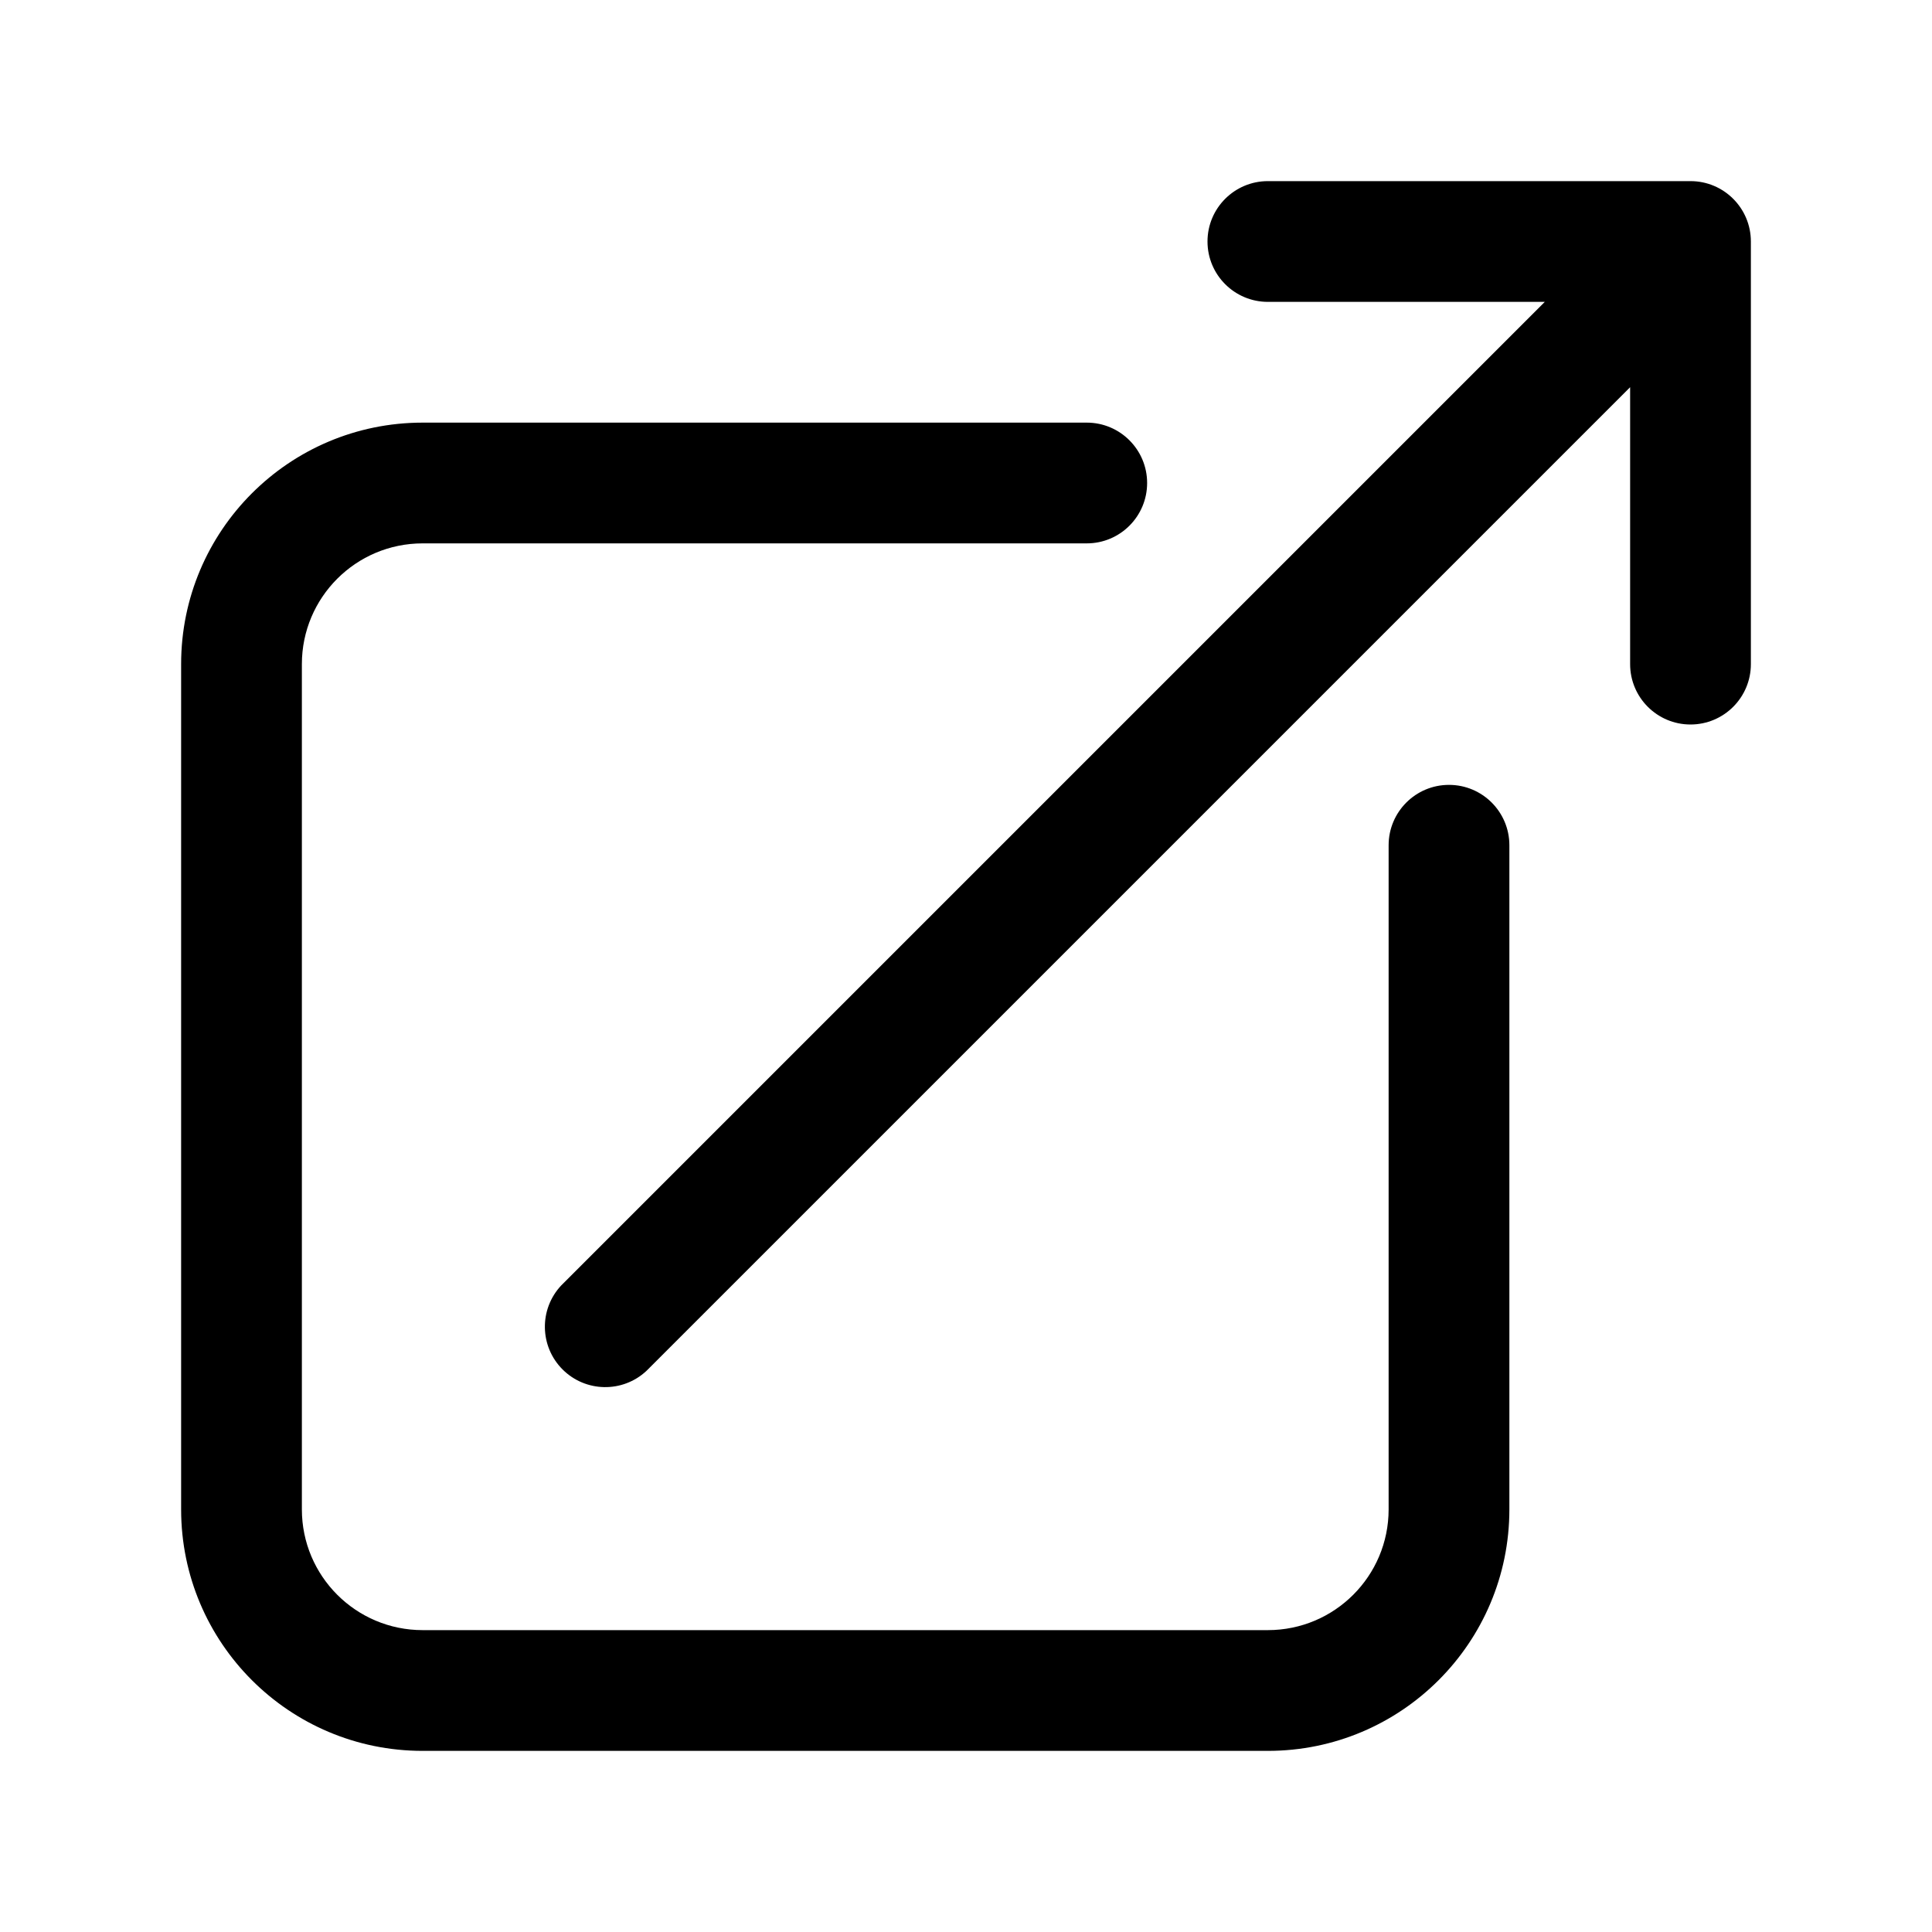
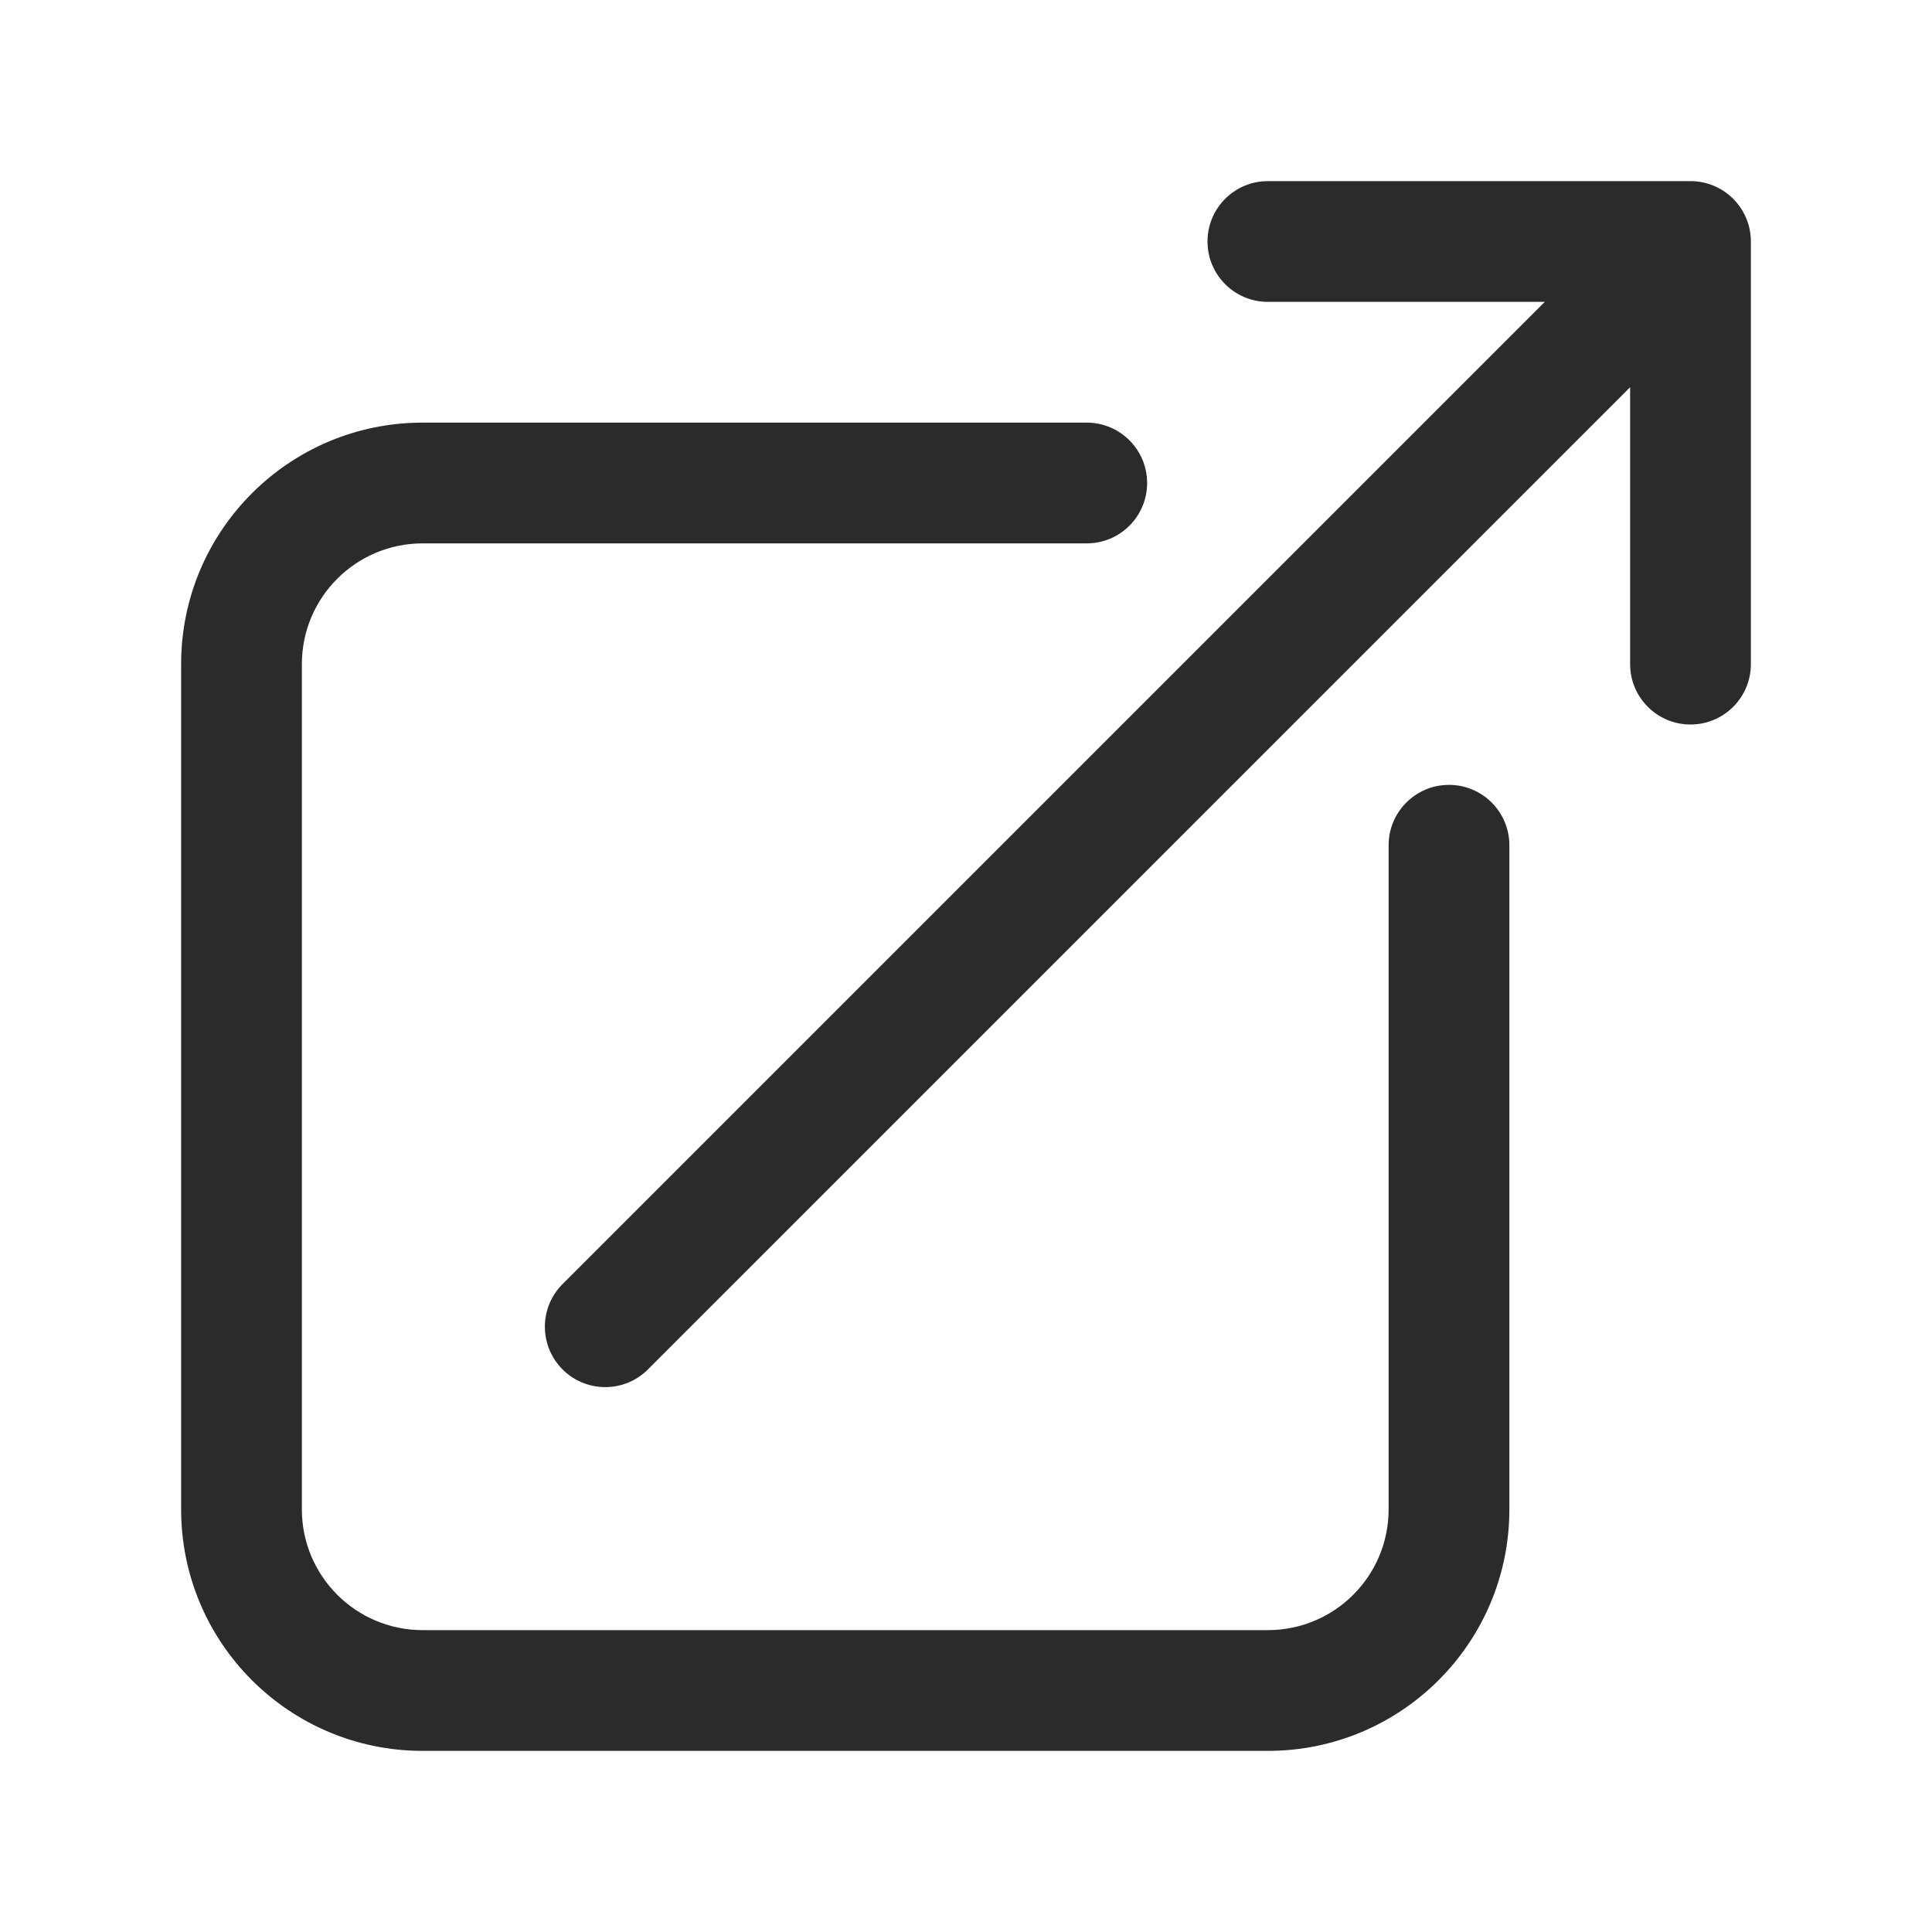
- <svg xmlns="http://www.w3.org/2000/svg" viewBox="0 0 24 24" fill="currentColor">
+ <svg xmlns="http://www.w3.org/2000/svg" viewBox="0 0 24 24" fill="rgb(43,43,43)">
  <path fill-rule="evenodd" d="M15.75 2.25H21a.75.75 0 01.75.75v5.25a.75.75 0 01-1.5 0V4.81L8.03 17.03a.75.75 0 01-1.06-1.06L19.19 3.75h-3.44a.75.75 0 010-1.5zm-10.5 4.5a1.5 1.5 0 00-1.5 1.5v10.5a1.5 1.5 0 001.5 1.5h10.5a1.5 1.5 0 001.5-1.5V10.5a.75.75 0 011.5 0v8.25a3 3 0 01-3 3H5.25a3 3 0 01-3-3V8.25a3 3 0 013-3h8.25a.75.75 0 010 1.5H5.25z" clip-rule="evenodd" />
</svg>
